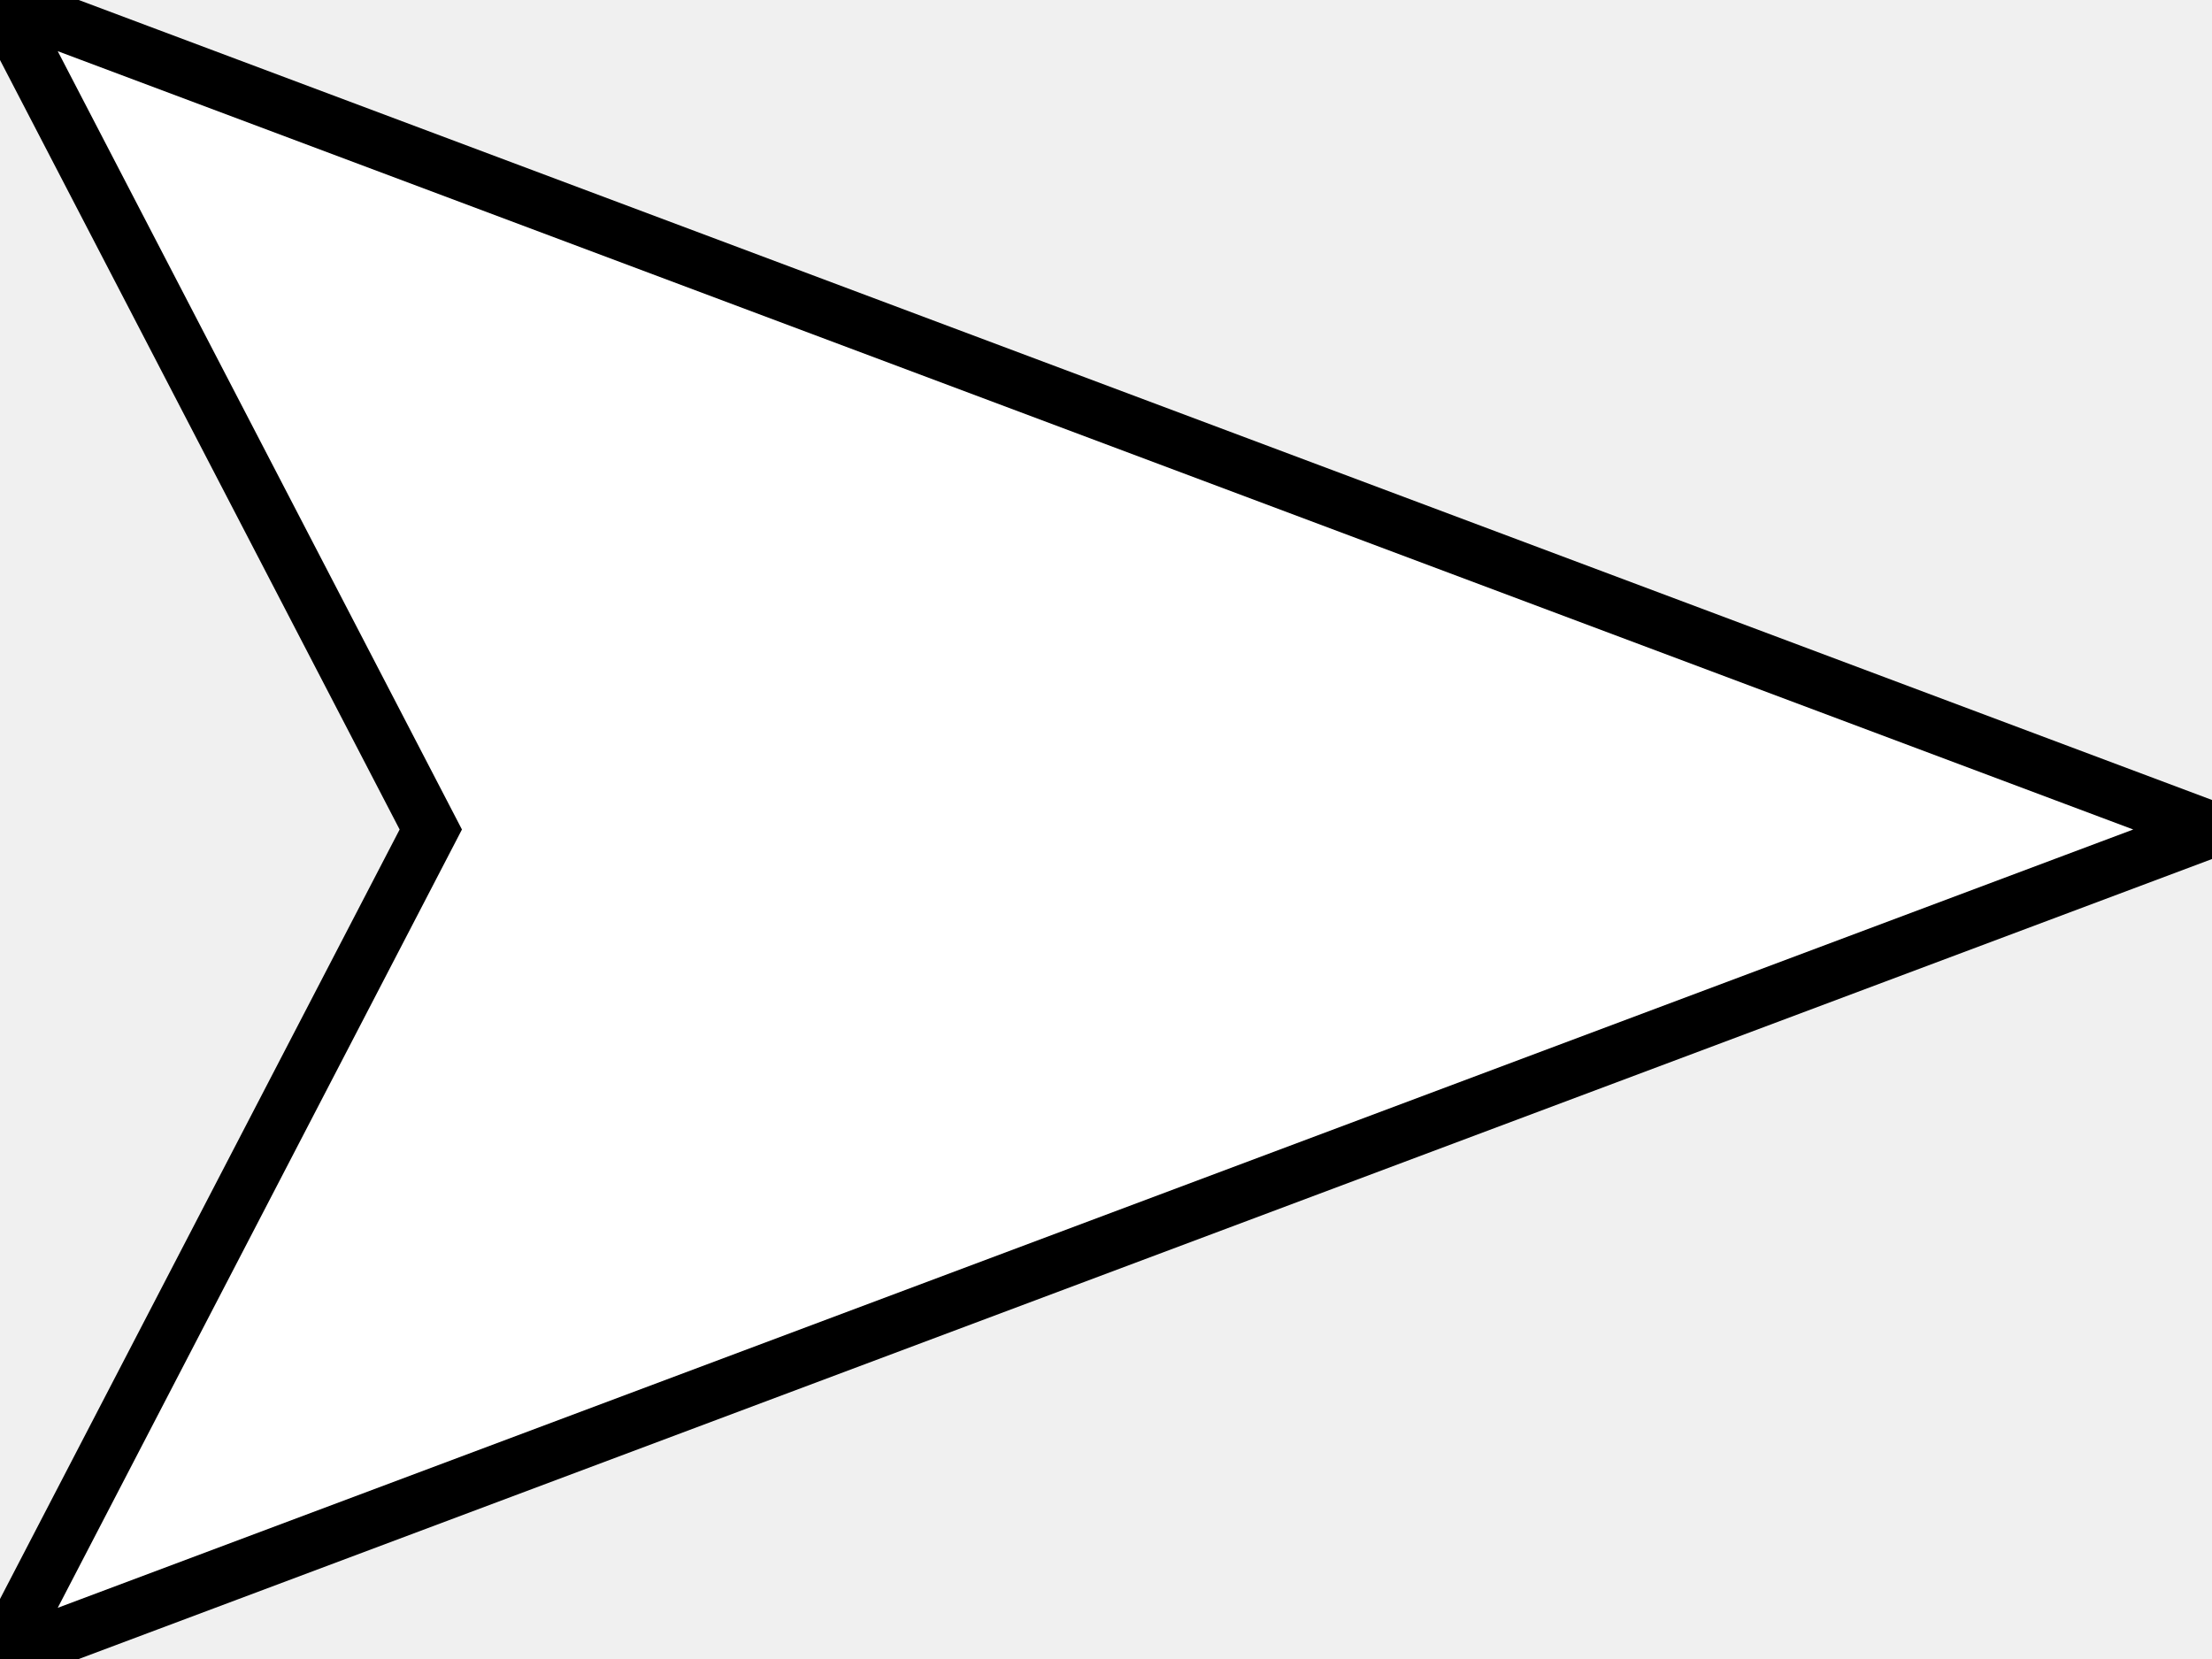
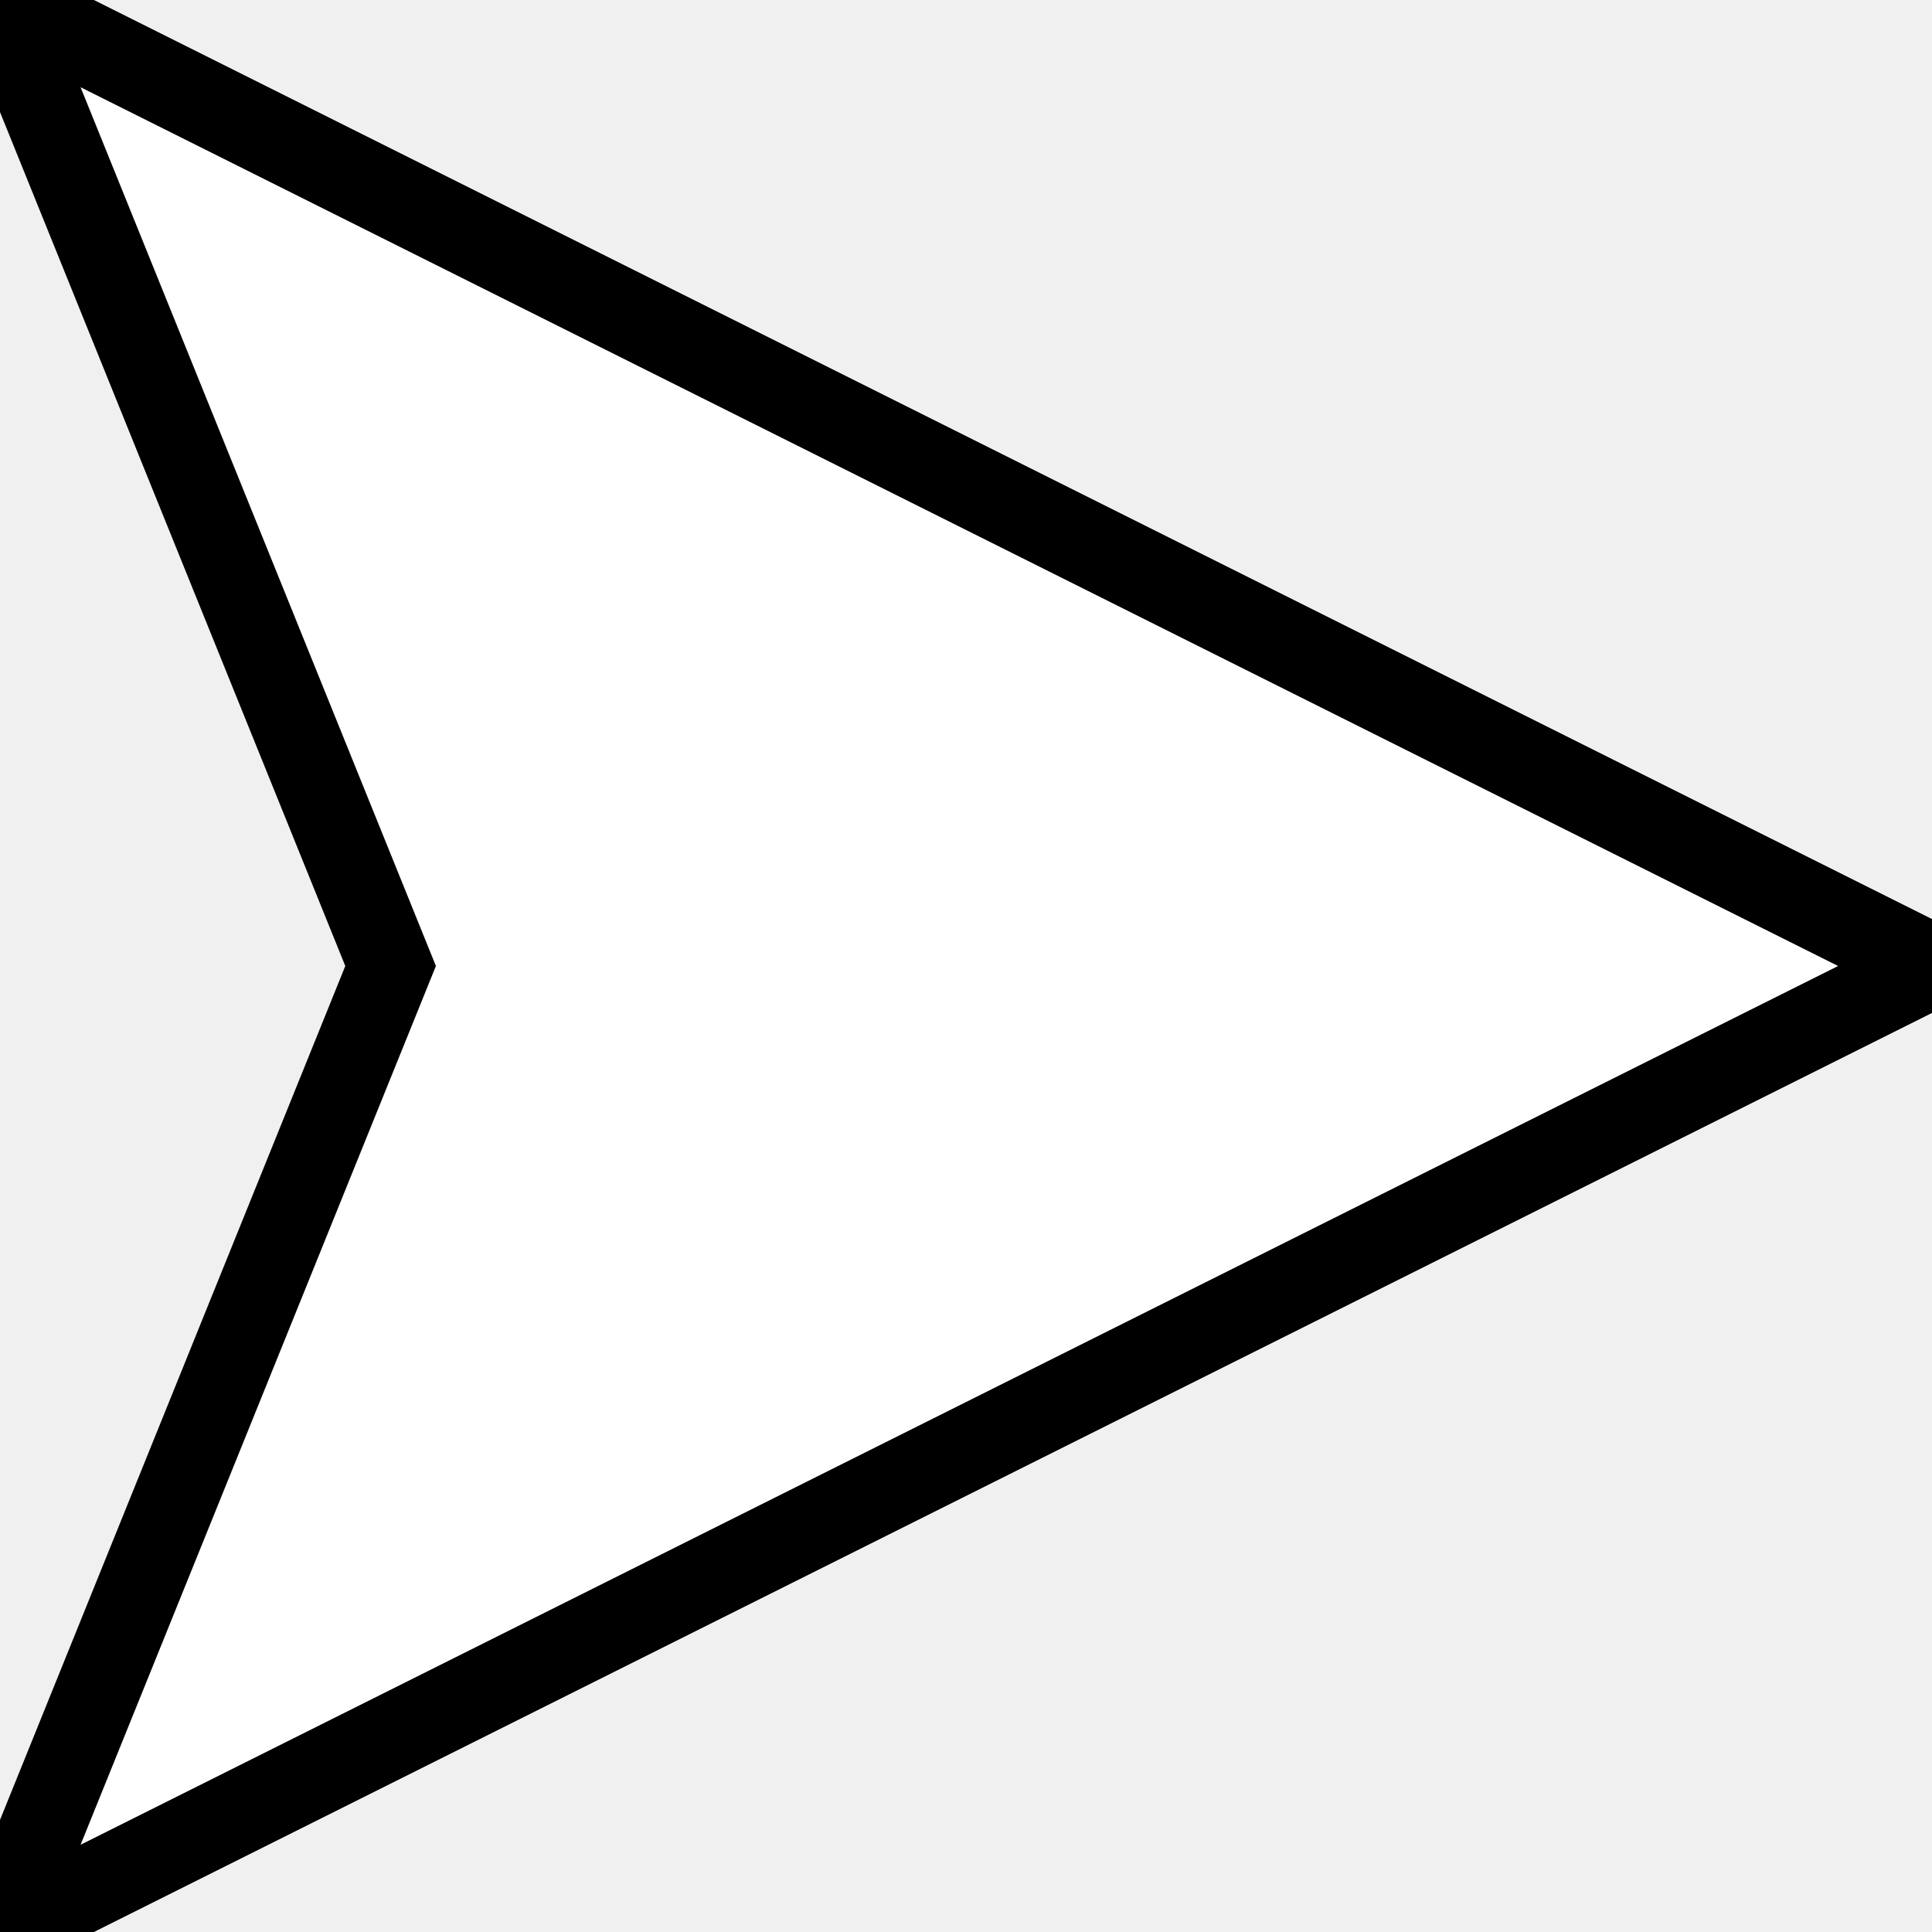
- <svg xmlns="http://www.w3.org/2000/svg" xmlns:xlink="http://www.w3.org/1999/xlink" version="1.1" preserveAspectRatio="xMidYMid meet" viewBox="0 0 40 30" width="40px" height="30px">
+ <svg xmlns="http://www.w3.org/2000/svg" xmlns:xlink="http://www.w3.org/1999/xlink" version="1.1" preserveAspectRatio="xMidYMid meet" viewBox="0 0 23 23" width="23" height="23">
  <defs>
-     <path d="M7.79 15L0 30L40 15L0 0L7.79 15Z" id="aatfUnqTb" />
+     <path d="M4.65 11.5L0 23L23 11.5L0 0L4.65 11.5Z" id="cyeBsr8ND" />
  </defs>
  <g>
    <g>
      <g>
-         <use xlink:href="#aatfUnqTb" opacity="1" fill="#ffffff" fill-opacity="1" />
+         <use xlink:href="#cyeBsr8ND" opacity="1" fill="#ffffff" fill-opacity="1" />
        <g>
-           <use xlink:href="#aatfUnqTb" opacity="1" fill-opacity="0" stroke="#000000" stroke-width="1" stroke-opacity="1" />
+           <use xlink:href="#cyeBsr8ND" opacity="1" fill-opacity="0" stroke="#000000" stroke-width="1" stroke-opacity="1" />
        </g>
      </g>
    </g>
  </g>
</svg>
